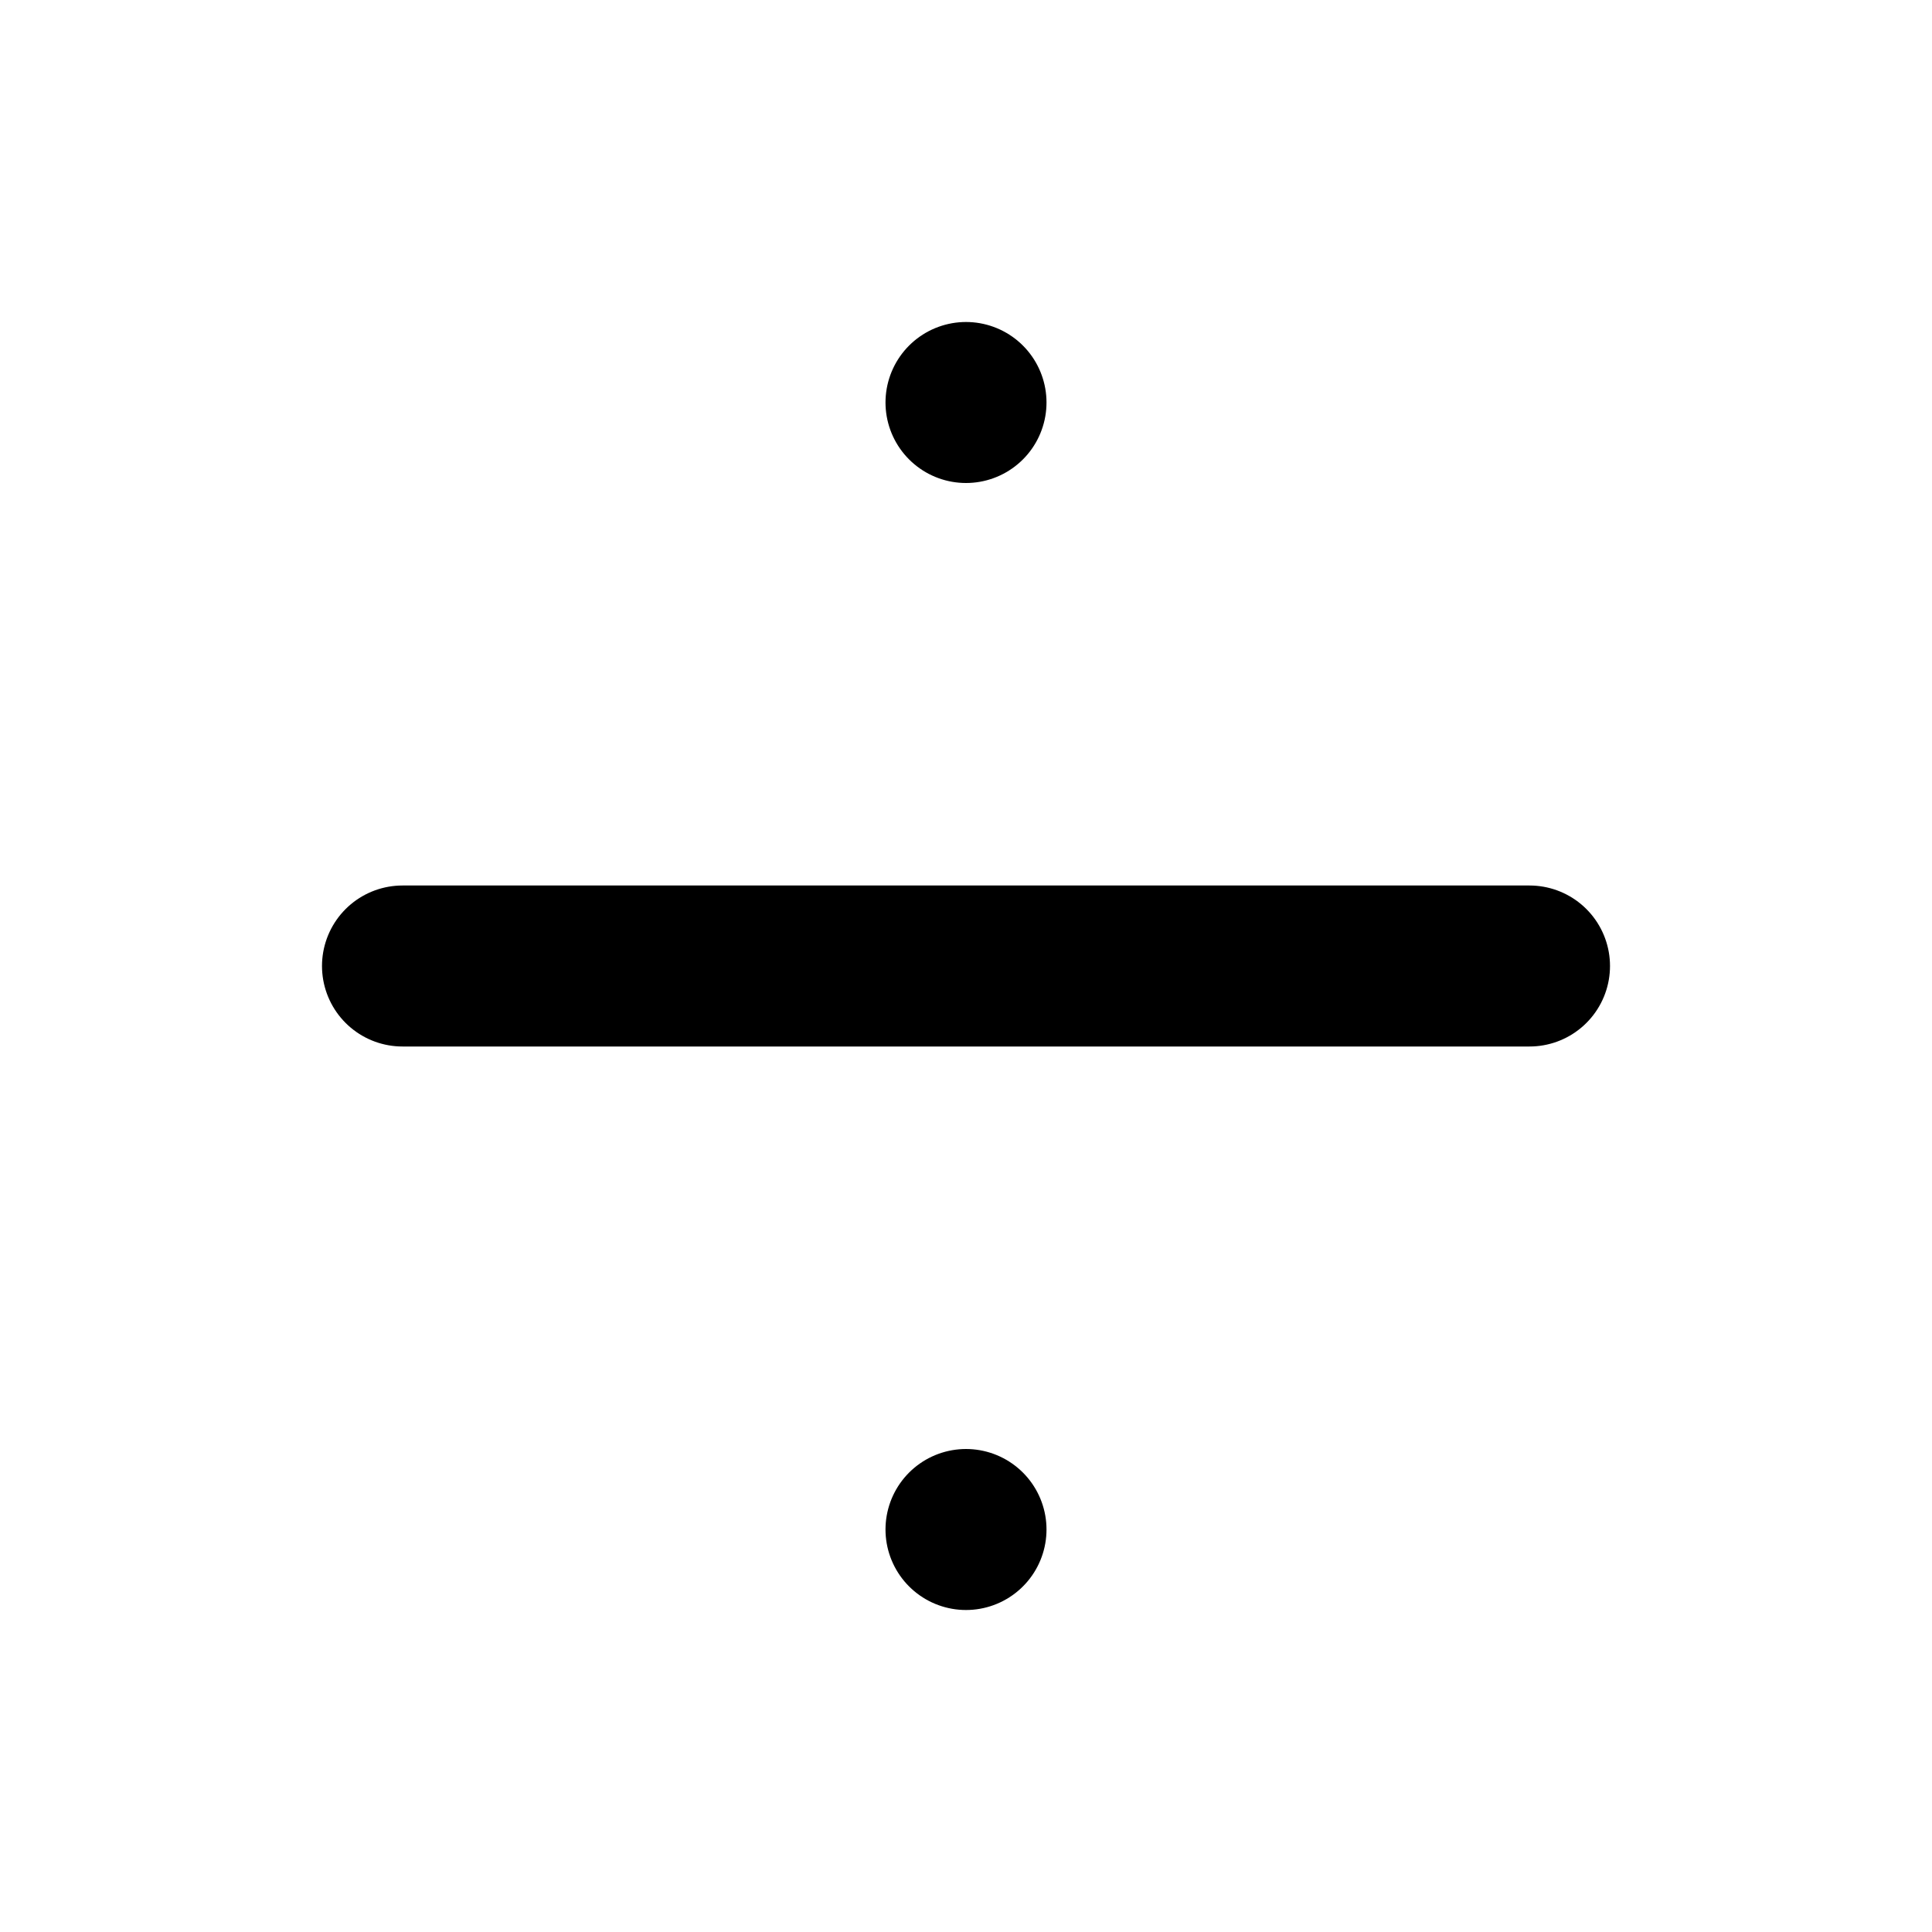
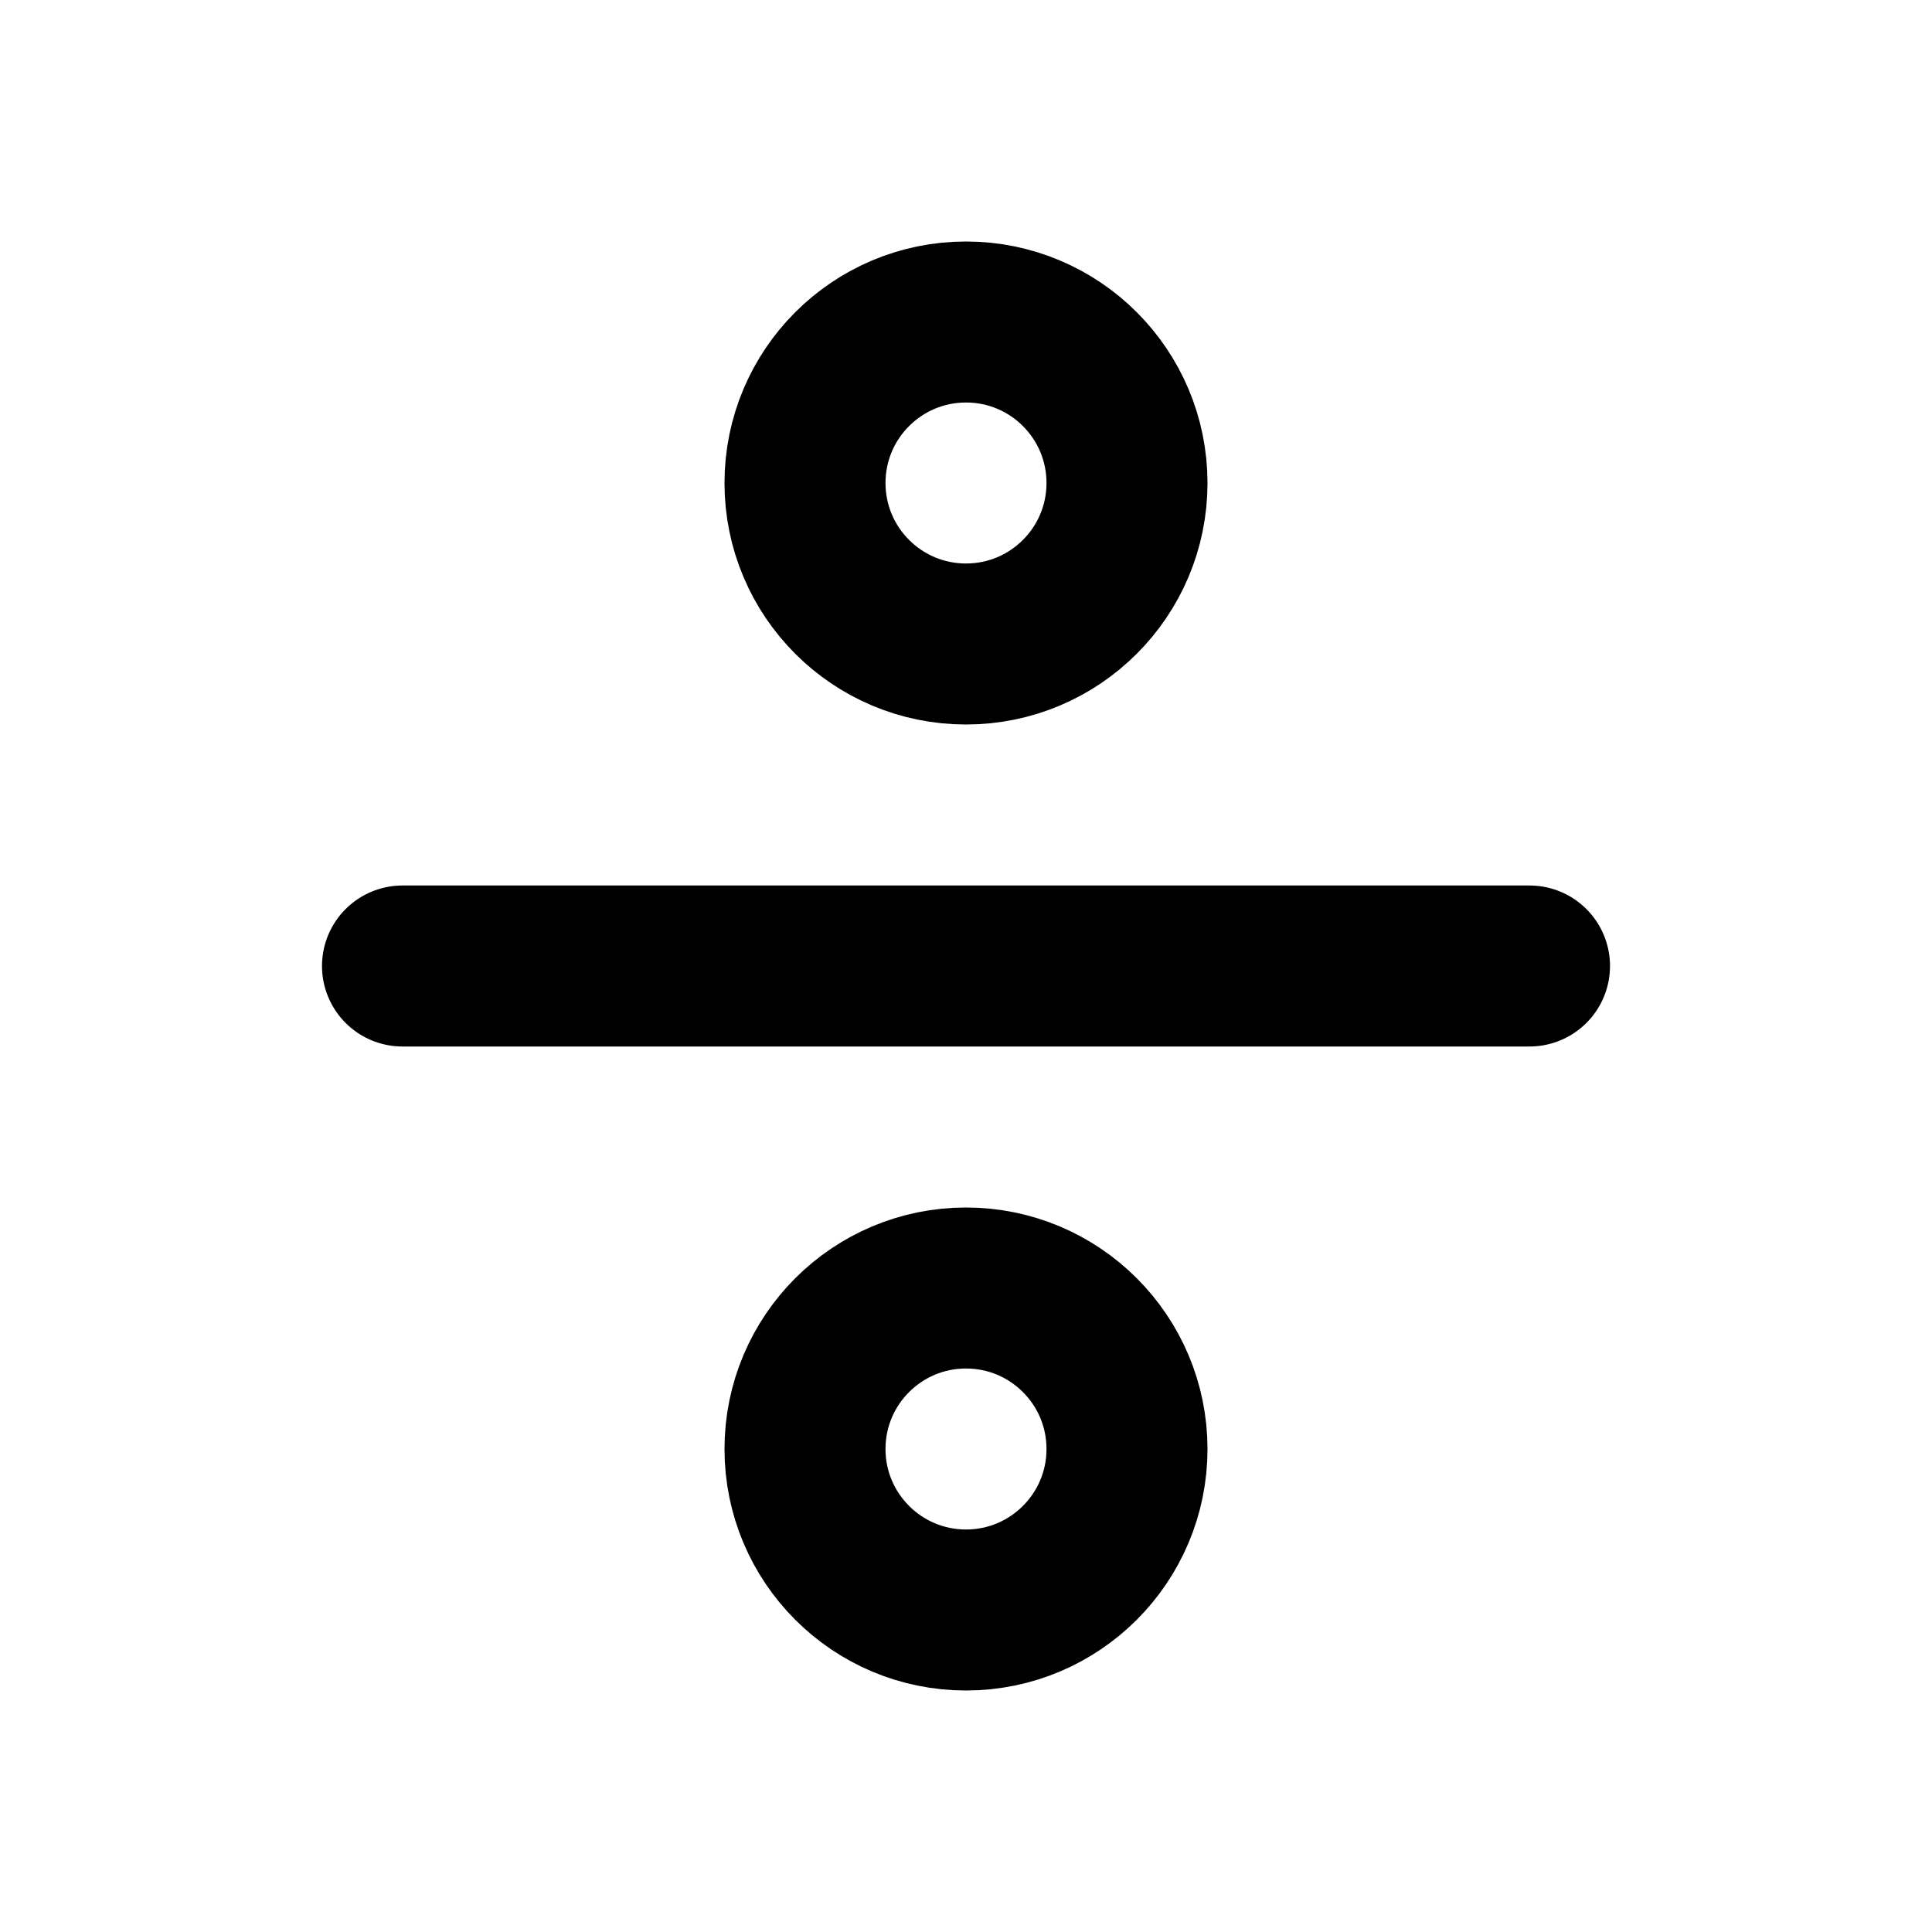
<svg xmlns="http://www.w3.org/2000/svg" width="24" height="24" viewBox="0 0 24 24" fill="none" stroke="currentColor" stroke-width="2" stroke-linecap="round" stroke-linejoin="round">
-   <line x1="12" y1="5" x2="12" y2="5" />
-   <line x1="12" y1="19" x2="12" y2="19" />
+   <circle cx="12" cy="6" r="2" />
  <line x1="5" y1="12" x2="19" y2="12" />
+   <circle cx="12" cy="18" r="2" />
</svg>
